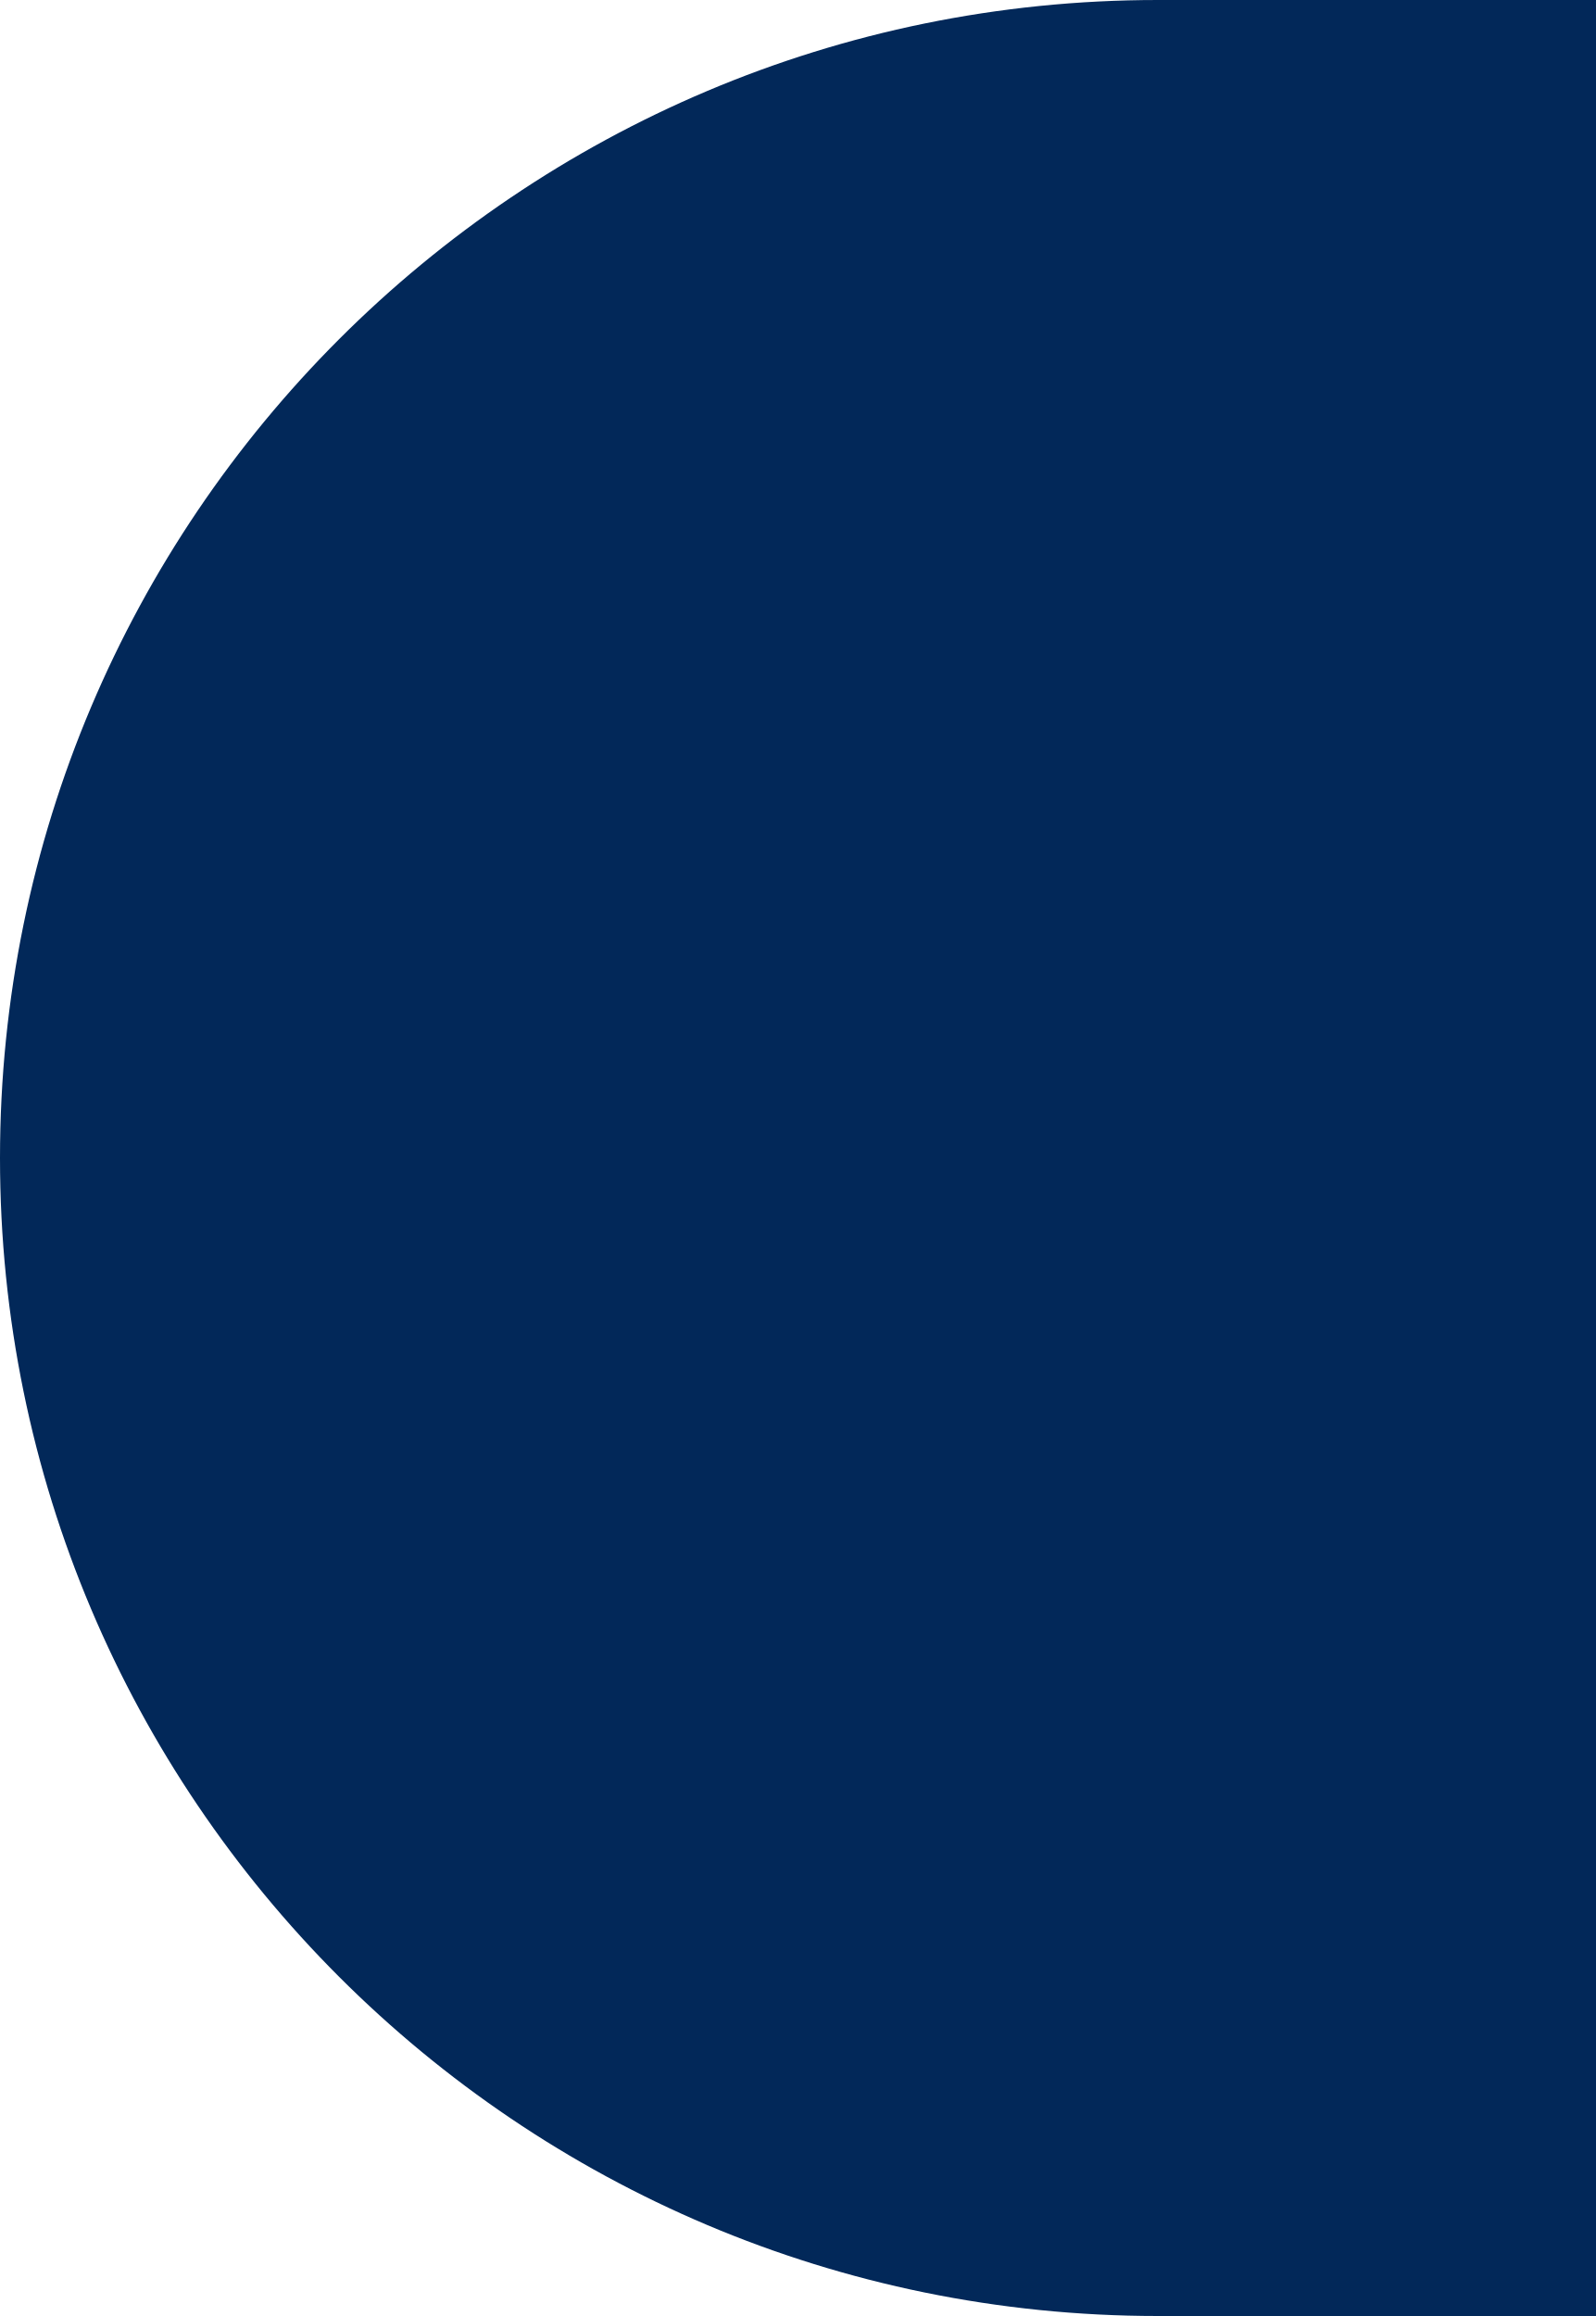
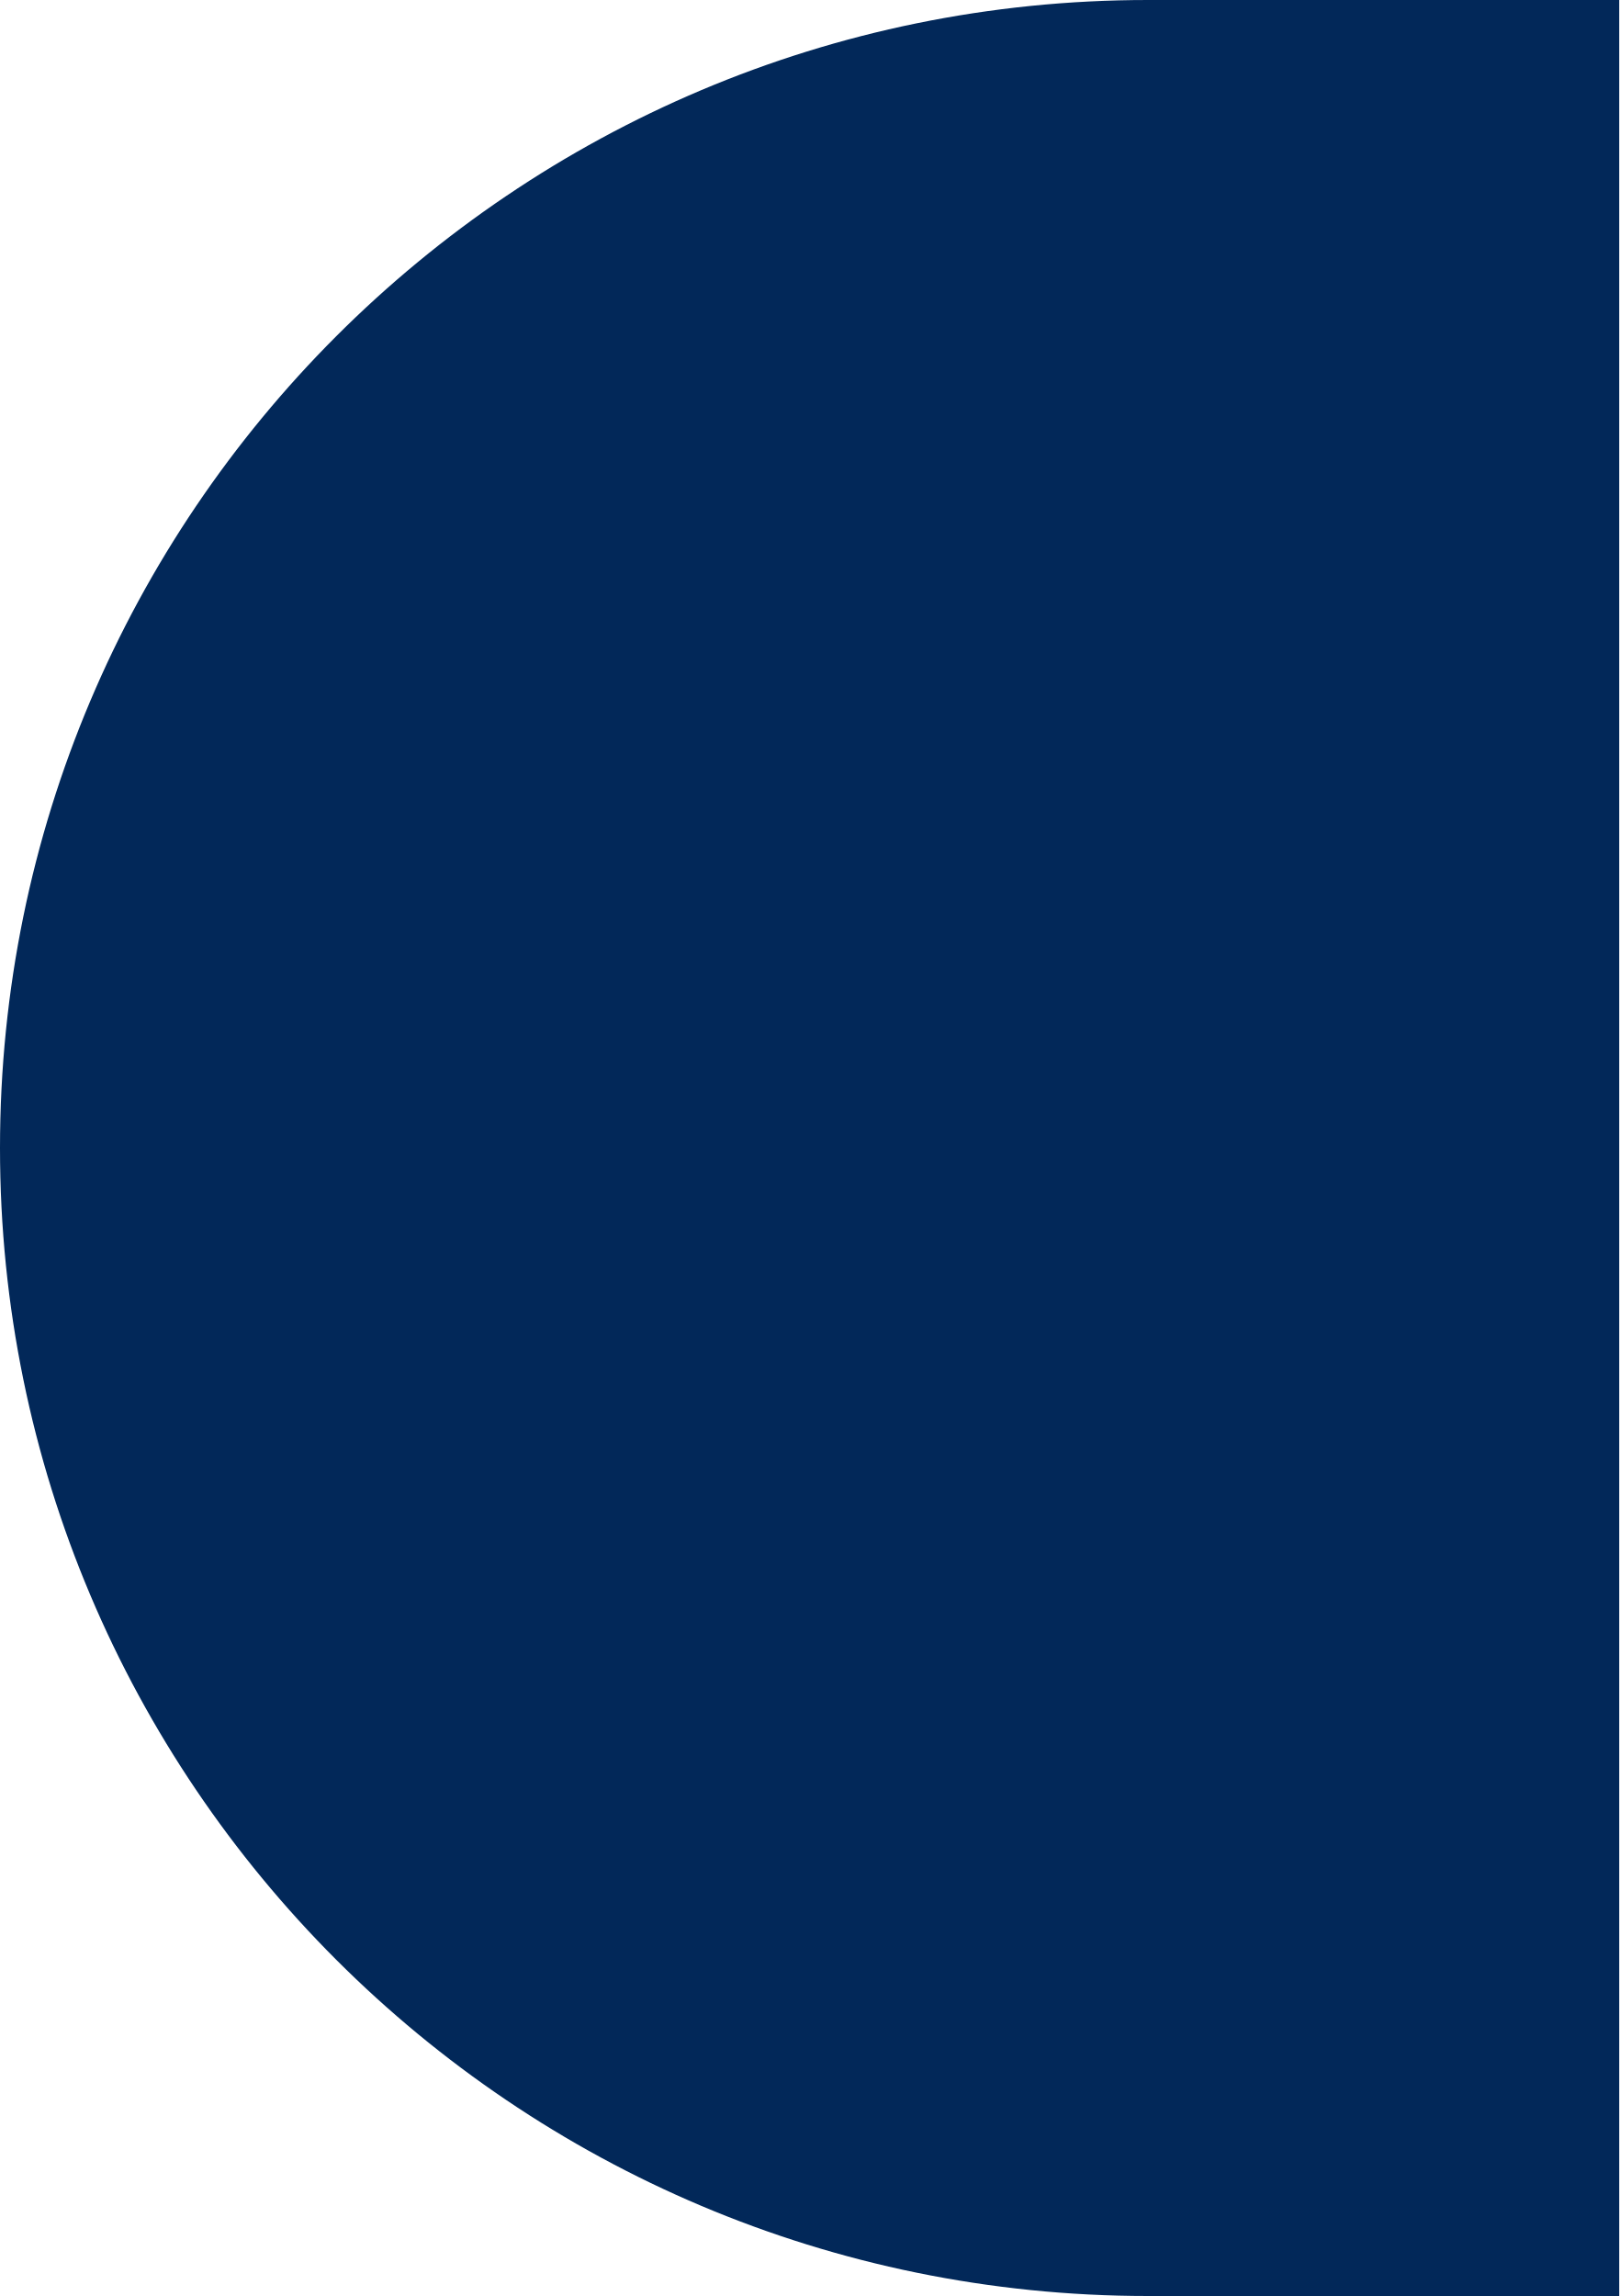
- <svg xmlns="http://www.w3.org/2000/svg" width="720" height="1045" viewBox="0 0 720 1045" fill="none">
-   <path d="M0 522.5C0 233.931 233.931 0 522.5 0H724.823V1045H522.5C233.931 1045 0 811.069 0 522.5Z" fill="#022859" />
+ <svg xmlns="http://www.w3.org/2000/svg" width="670" height="950" viewBox="0 0 670 950" fill="none">
+   <path d="M0 475C0 212.665 212.665 0 475 0H670V950H475C212.665 950 0 737.335 0 475V475Z" fill="#022859" />
</svg>
